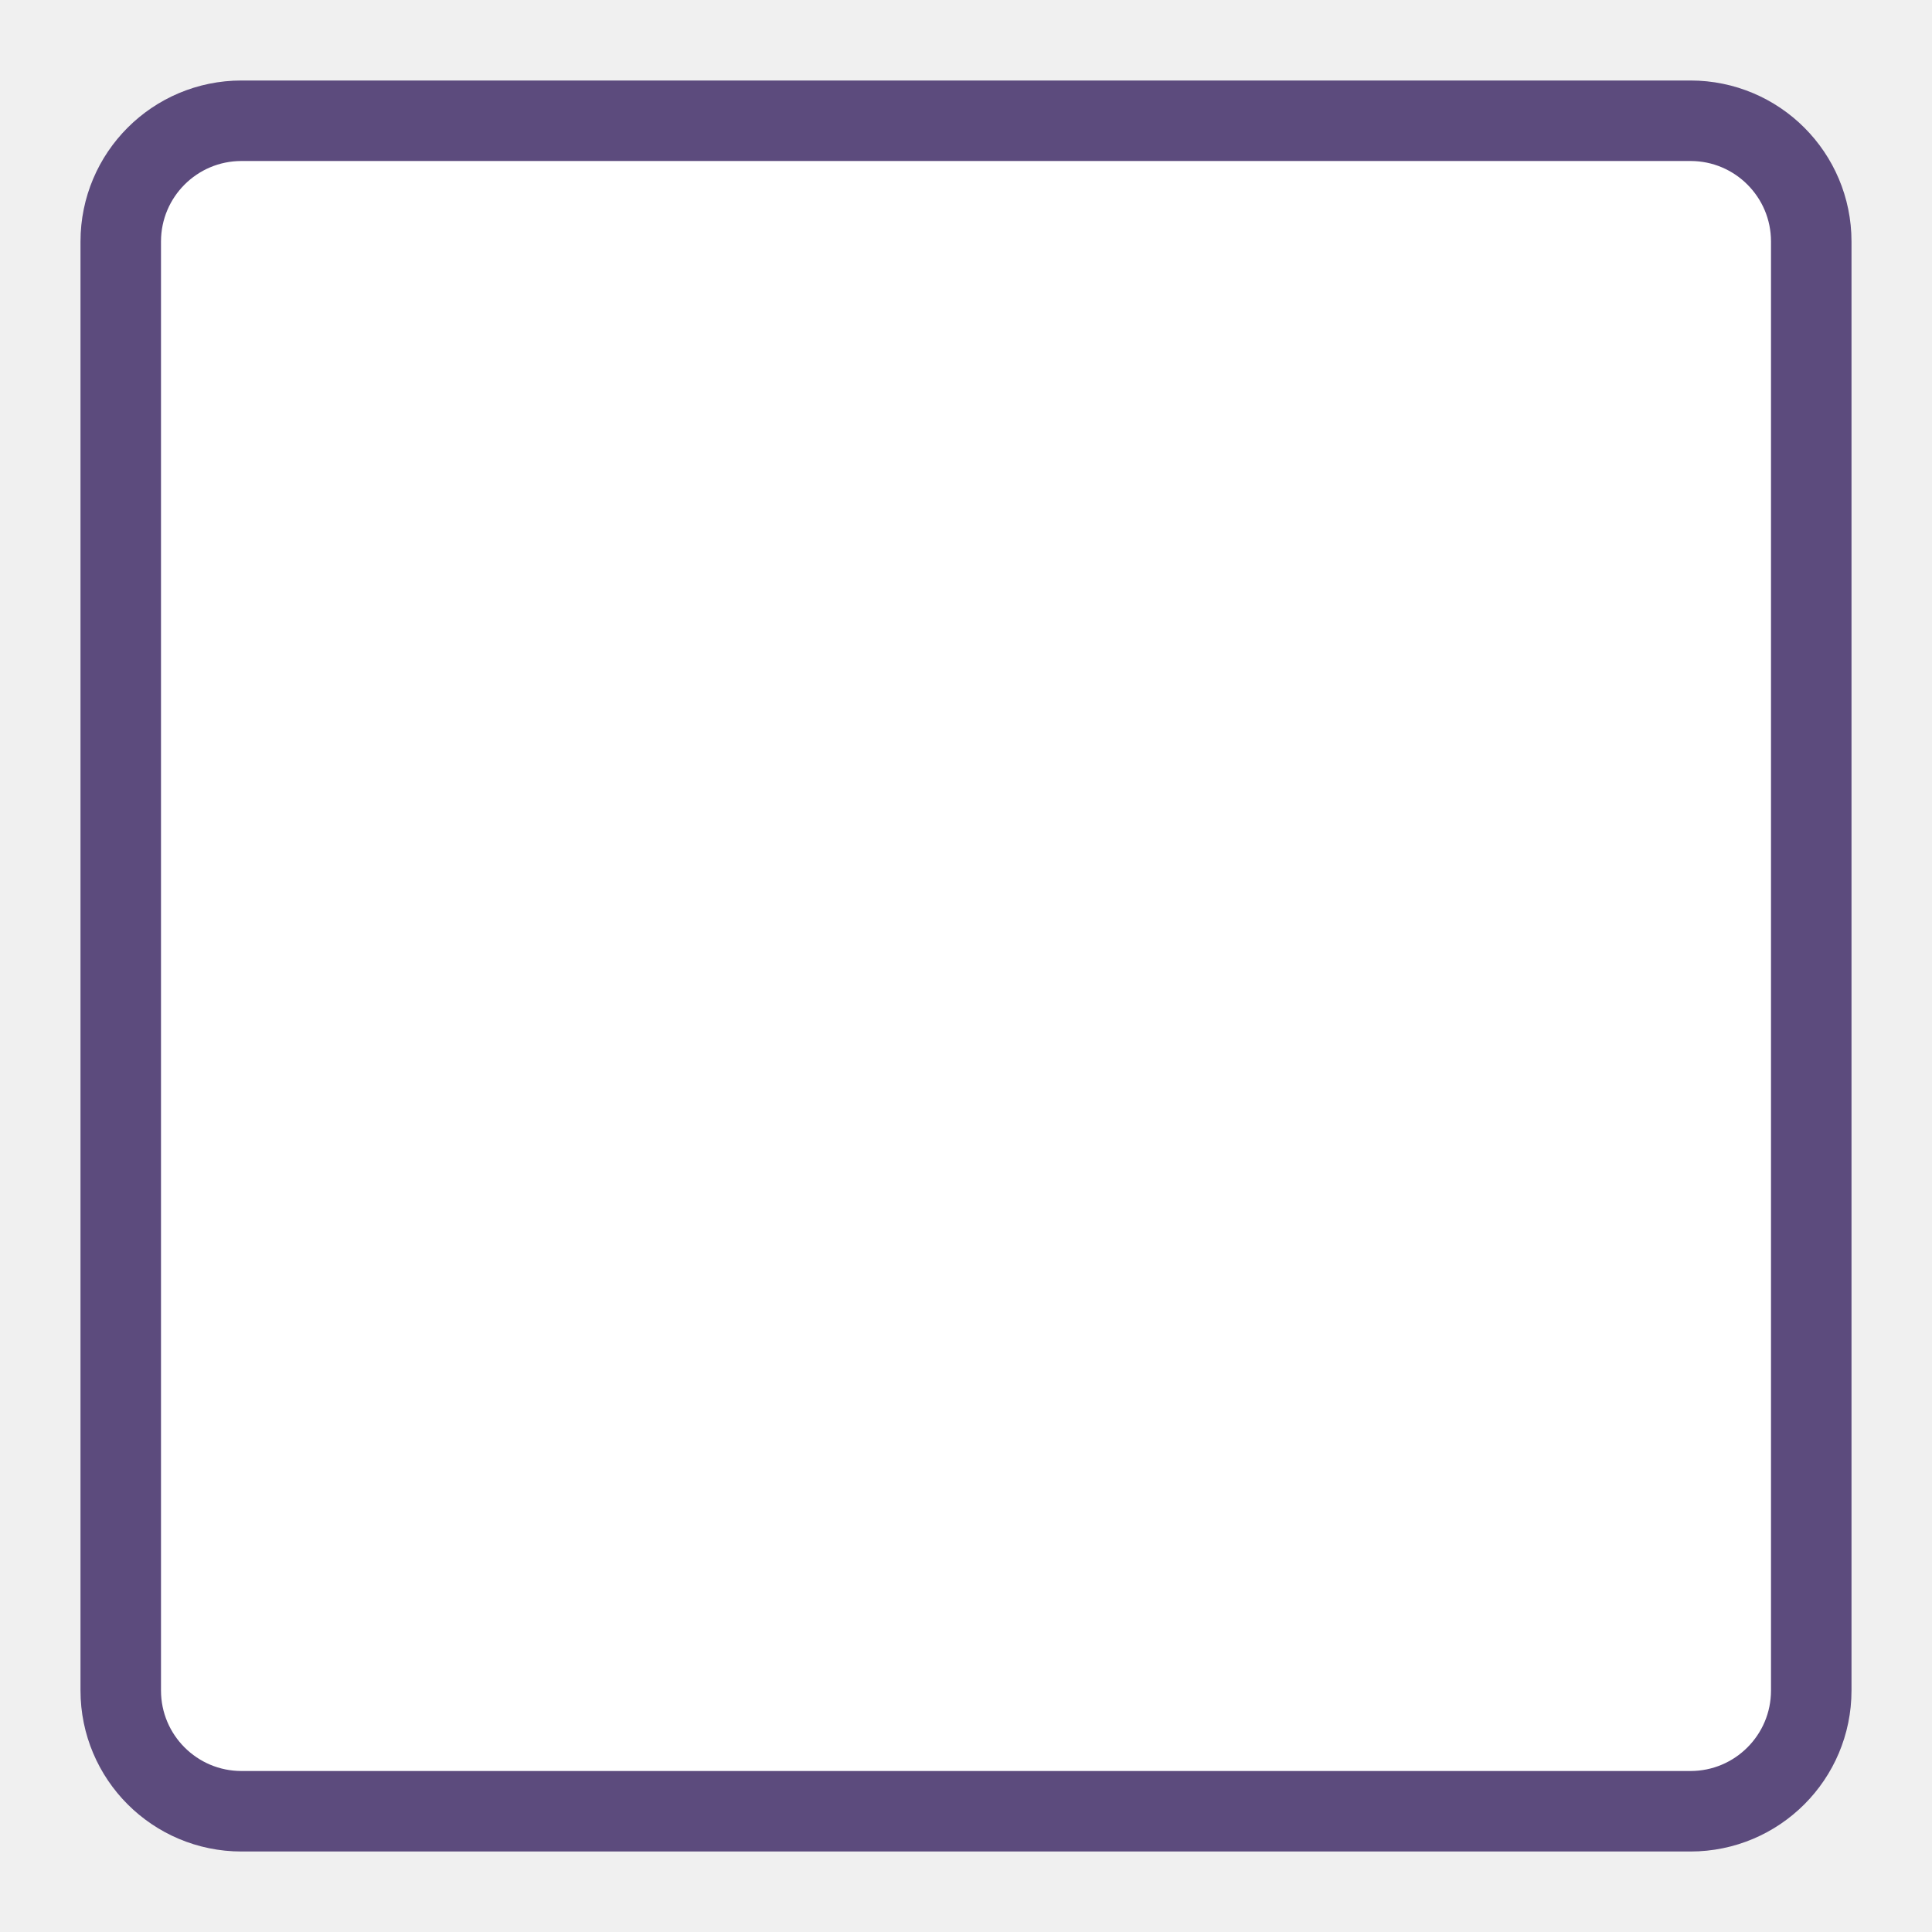
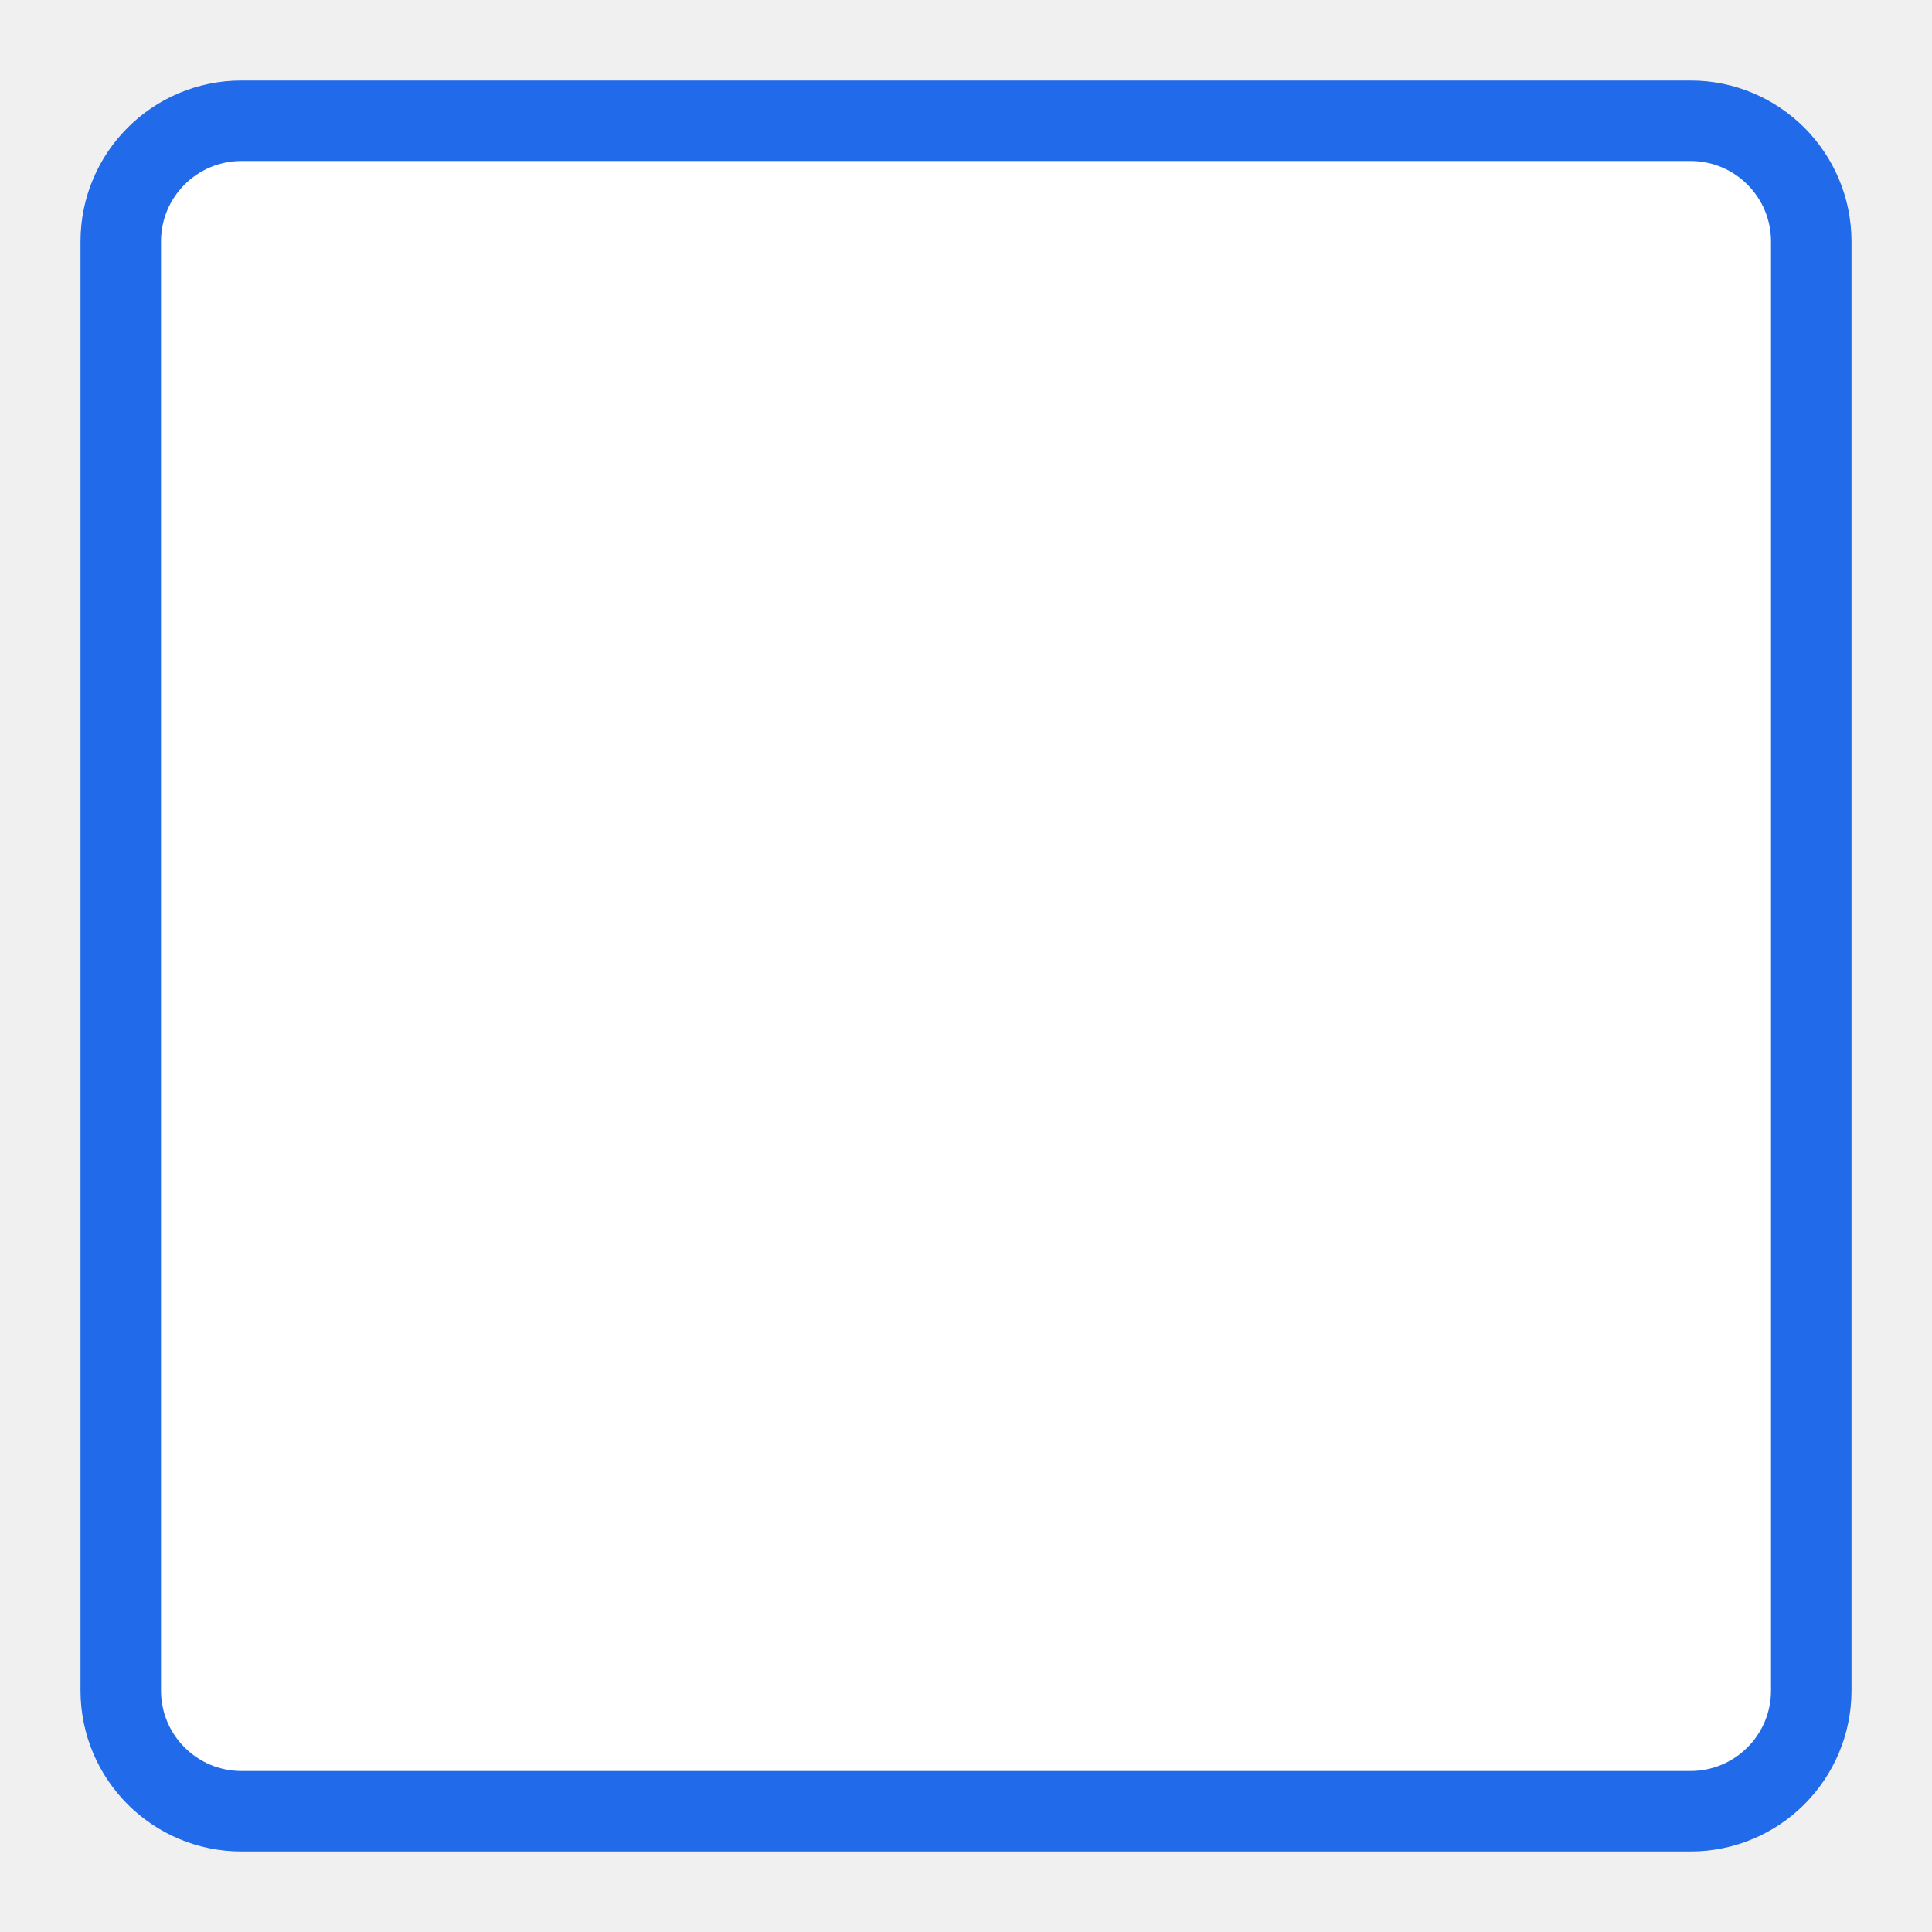
<svg xmlns="http://www.w3.org/2000/svg" width="24" height="24" viewBox="0 0 24 24" fill="none">
  <rect x="1.5" y="1.5" width="21" height="21" rx="1.5" fill="white" />
-   <rect x="1.5" y="1.5" width="21" height="21" rx="1.5" stroke="#5C4B7D" />
+   <rect x="1.5" y="1.5" width="21" height="21" rx="1.5" stroke="#216BEB" />
</svg>
